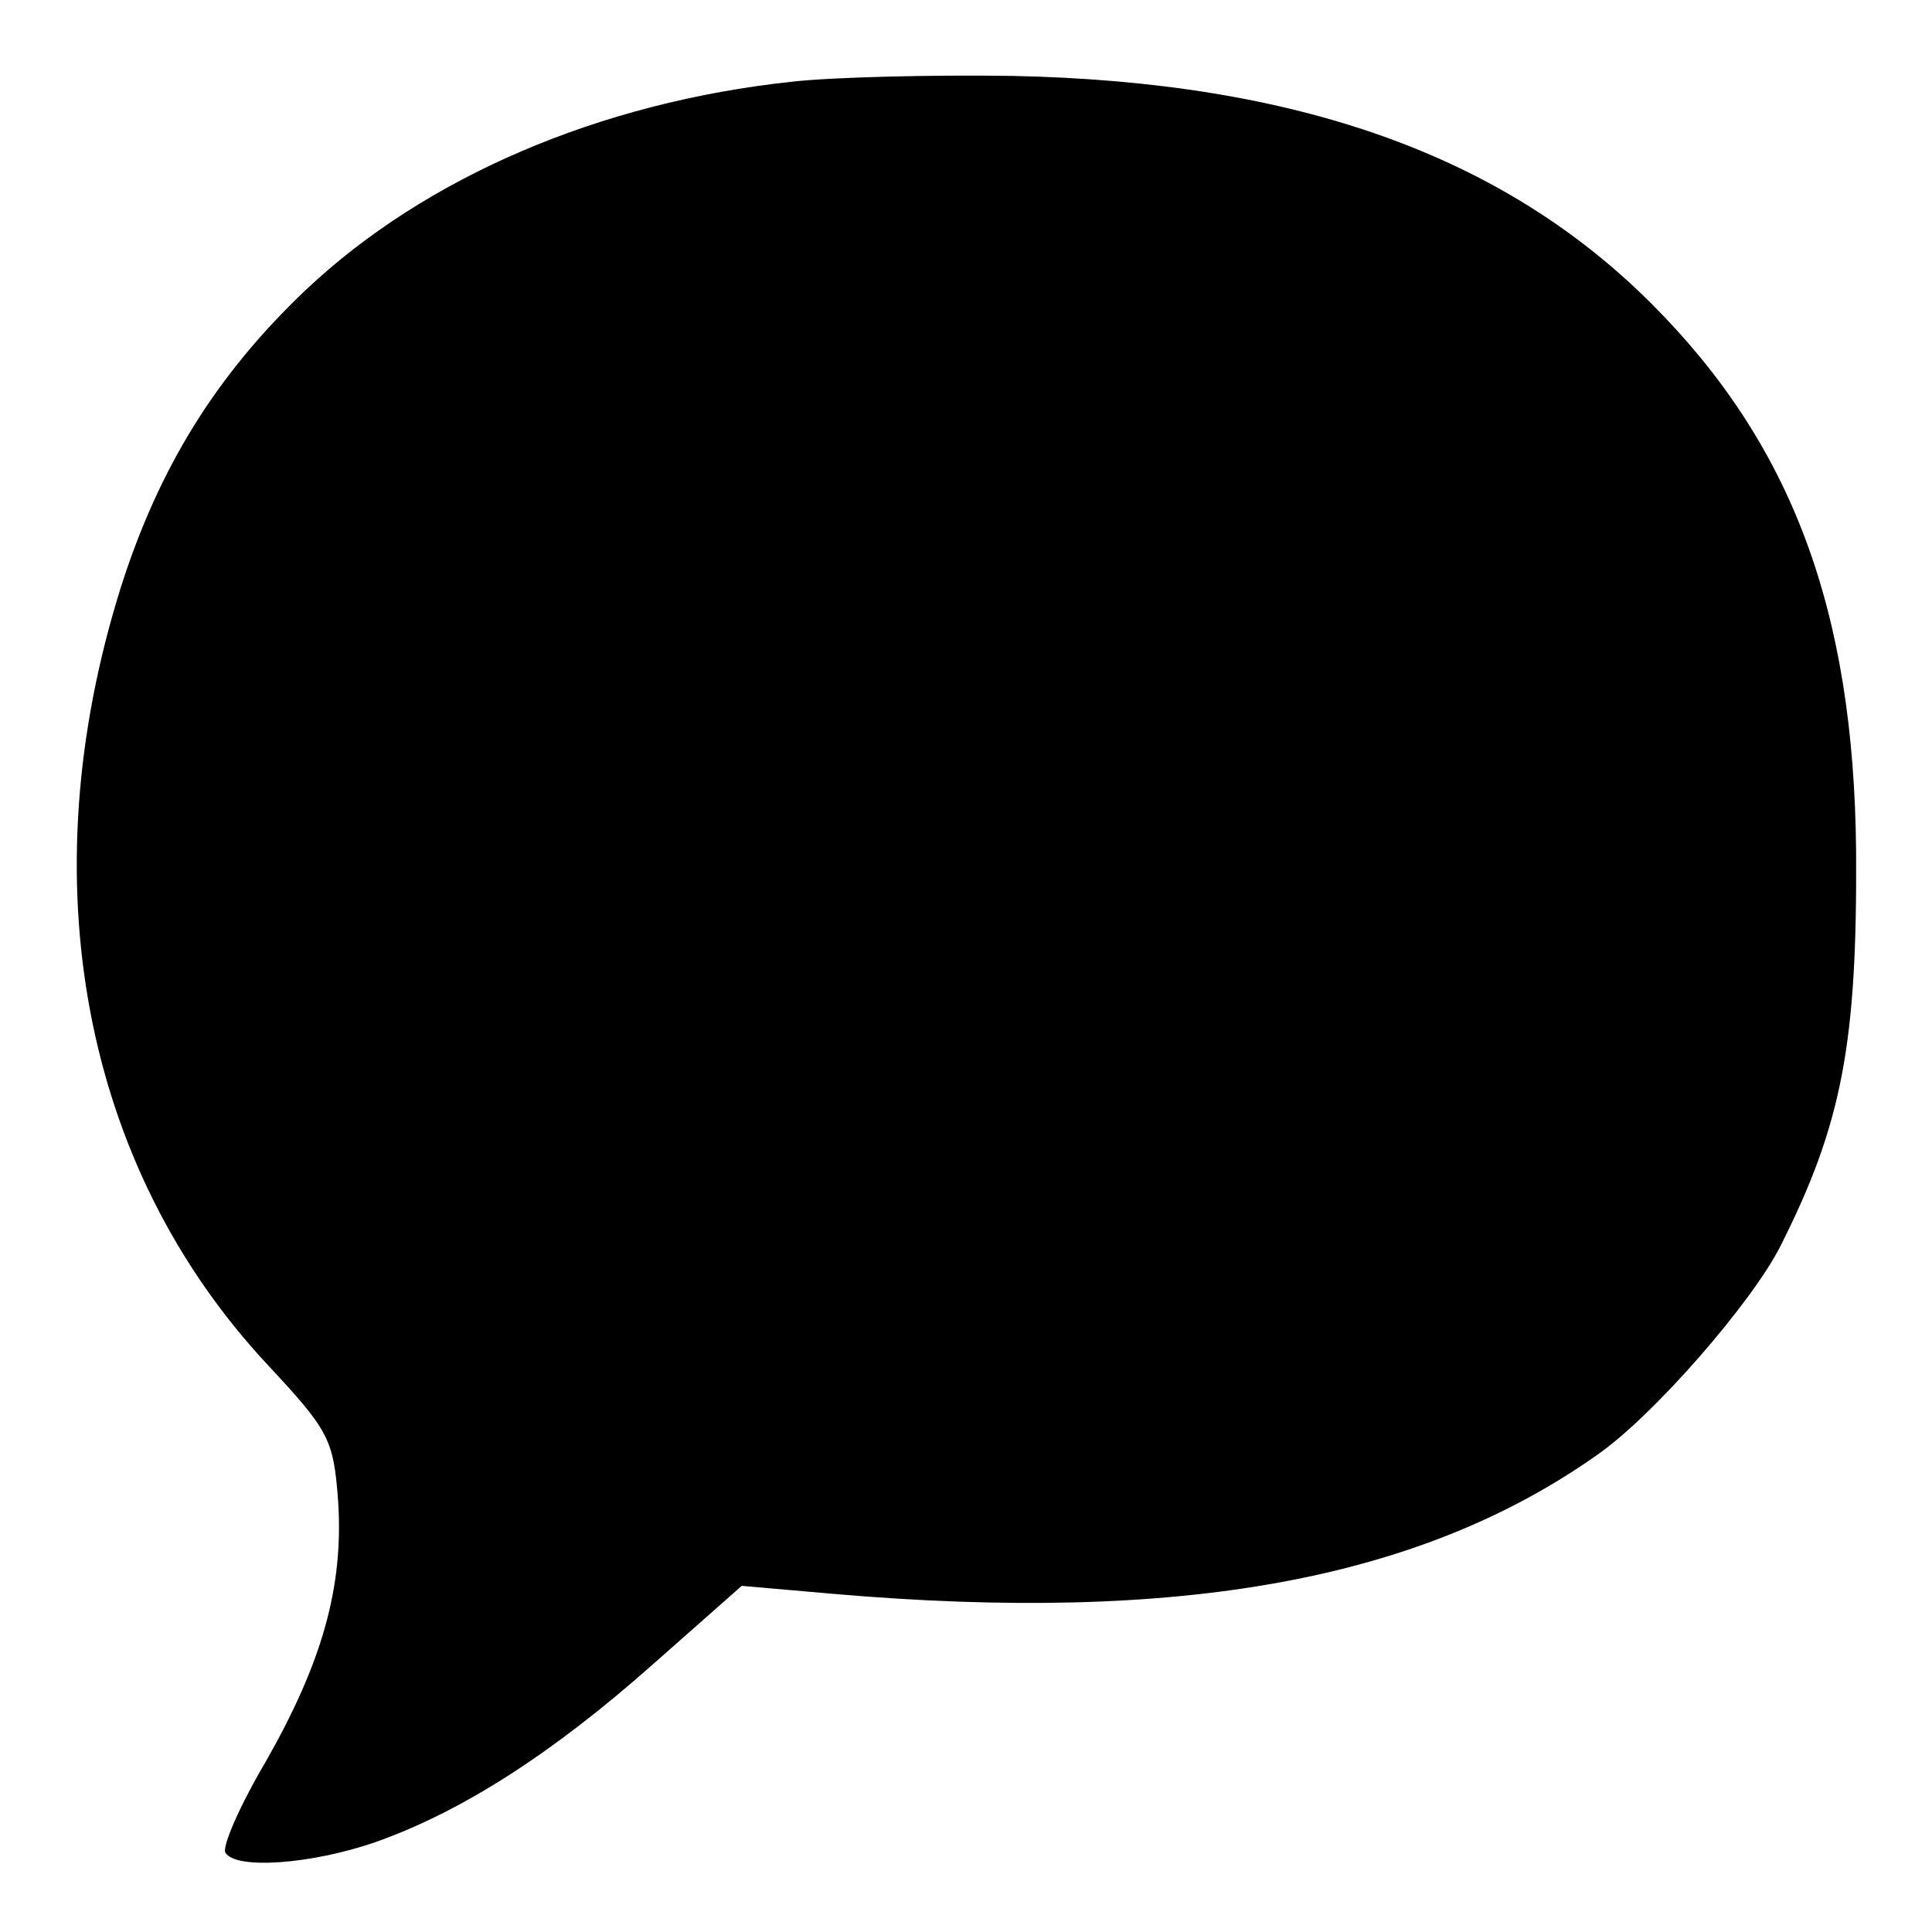
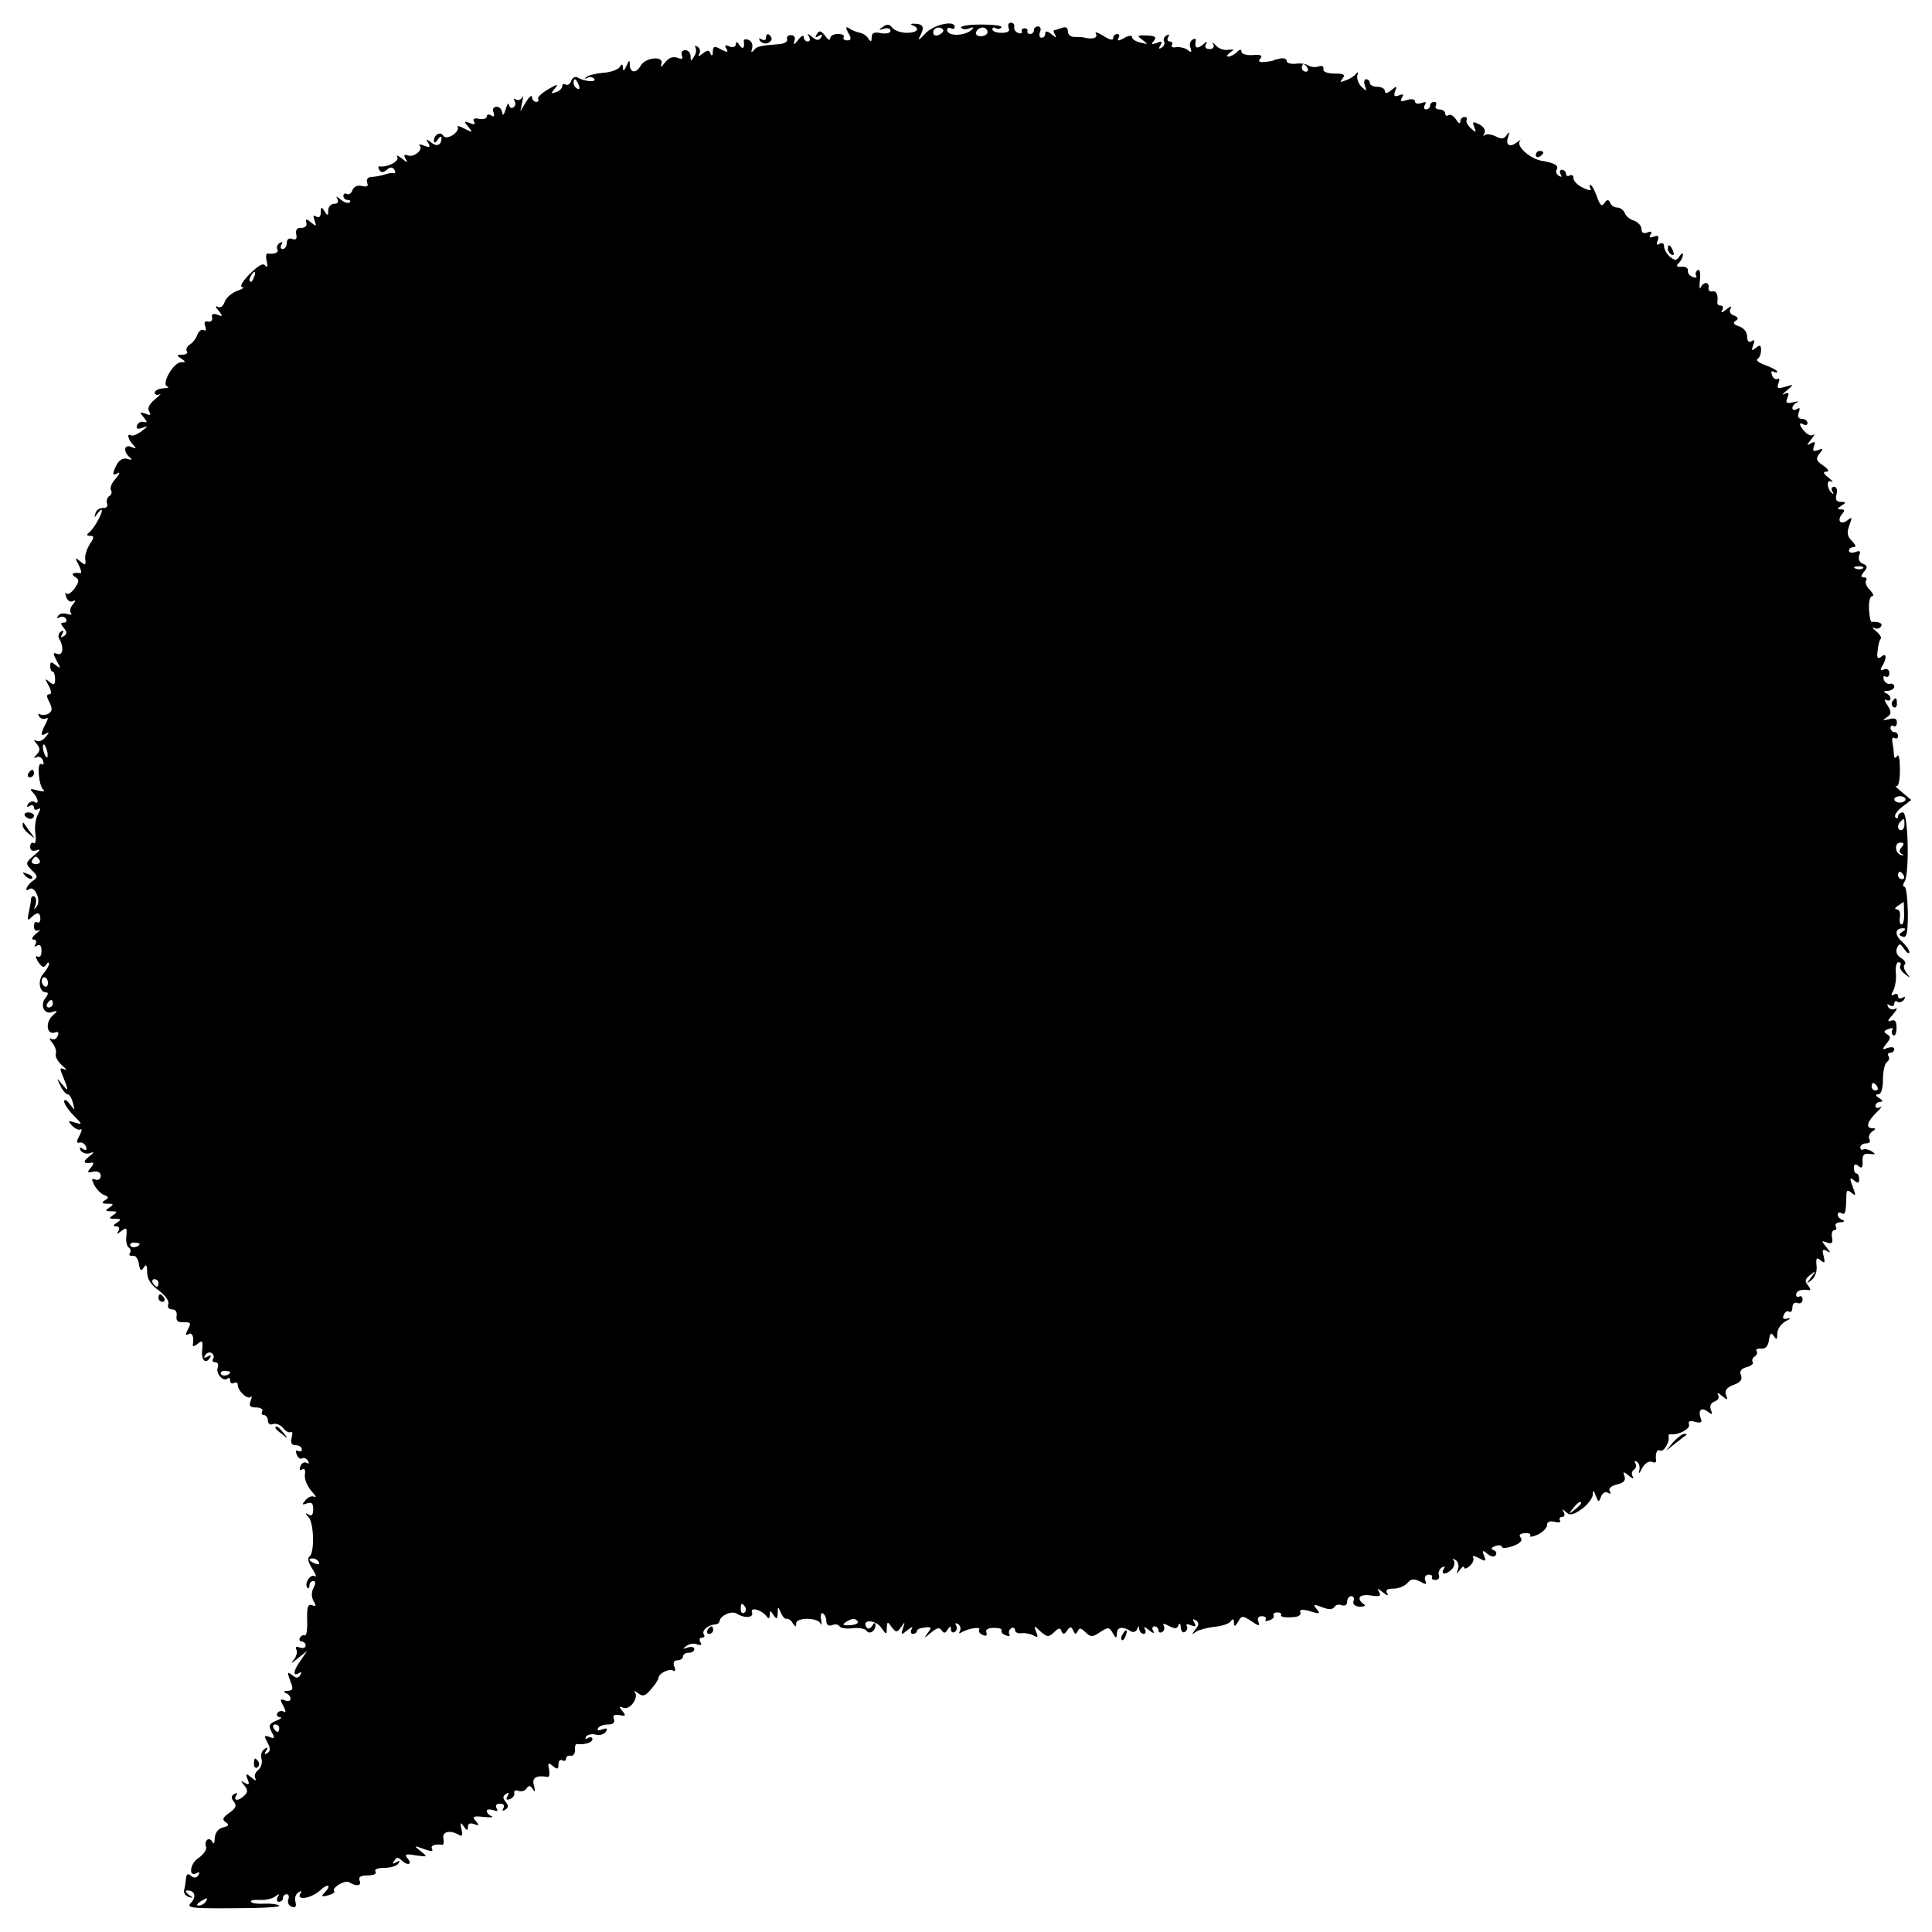
- <svg xmlns="http://www.w3.org/2000/svg" version="1.0" width="168pt" height="168pt" viewBox="0 0 168 168" preserveAspectRatio="xMidYMid meet">
-   <g transform="translate(0,168) scale(0.1,-0.1)" fill="#000000" stroke="none">
-     <path d="M689 1609 c-168 -18 -319 -83 -423 -181 -78 -74 -128 -155 -161 -259 -80 -255 -33 -503 127 -675 54 -58 58 -65 62 -119 5 -75 -14 -141 -63 -227 -23 -39 -38 -74 -35 -79 9 -15 75 -10 130 9 74 26 153 76 242 155 l77 68 80 -7 c301 -26 510 12 664 121 49 34 134 132 159 181 54 107 67 177 66 344 -2 210 -56 354 -178 476 -129 129 -308 193 -556 198 -69 1 -155 -1 -191 -5z" />
+ <svg xmlns="http://www.w3.org/2000/svg" version="1.0" width="512pt" height="512pt" viewBox="0 0 512 512" preserveAspectRatio="xMidYMid meet">
+   <g transform="translate(0,512) scale(0.1,-0.1)" fill="#000000" stroke="none">
+     <path d="M2340 5049 c-13 -9 -12 -10 3 -5 9 3 17 0 17 -5 0 -7 -11 -9 -25 -7 -18 4 -25 1 -25 -11 0 -12 -2 -13 -9 -3 -4 7 -14 14 -22 15 -8 2 -20 6 -27 11 -11 7 -12 4 -4 -11 9 -15 8 -20 -3 -20 -8 0 -12 4 -9 9 3 4 -4 8 -15 8 -12 0 -21 -5 -21 -12 0 -6 -6 -4 -13 7 -11 14 -16 15 -22 5 -6 -9 -4 -11 5 -5 9 5 11 4 6 -4 -6 -9 -11 -9 -24 1 -12 10 -14 10 -8 1 4 -7 2 -13 -3 -13 -6 0 -11 5 -11 12 0 6 -7 3 -15 -8 -10 -13 -13 -14 -10 -3 4 9 0 16 -9 16 -8 0 -12 -5 -10 -11 2 -6 -7 -12 -21 -13 -53 -4 -60 -6 -68 -17 -6 -7 -7 -5 -4 6 3 9 -1 19 -9 22 -7 3 -13 2 -13 -2 3 -19 -2 -25 -11 -12 -6 9 -10 11 -10 3 0 -7 -7 -10 -17 -6 -11 5 -14 3 -8 -6 6 -10 3 -11 -14 -2 -18 10 -21 9 -22 -6 0 -11 -3 -13 -6 -5 -4 10 -8 10 -21 0 -10 -8 -13 -9 -9 -1 4 6 2 15 -4 19 -7 4 -9 3 -6 -2 3 -6 2 -16 -4 -24 -7 -13 -9 -13 -9 1 0 9 -6 16 -14 16 -8 0 -12 -6 -9 -14 4 -9 0 -11 -12 -6 -12 4 -23 0 -33 -13 -10 -13 -13 -14 -9 -3 7 22 -43 17 -55 -5 -12 -21 -28 -20 -29 2 0 14 -2 14 -9 -3 -6 -13 -9 -15 -9 -5 -1 11 -3 12 -9 2 -5 -7 -25 -14 -45 -15 -20 -2 -40 -7 -44 -12 -5 -4 -3 -5 4 -1 6 3 14 2 18 -3 6 -10 -27 -7 -45 4 -6 3 -13 -1 -16 -9 -3 -9 -10 -13 -15 -10 -5 3 -9 1 -9 -4 0 -6 -7 -13 -16 -16 -14 -5 -15 -4 -4 9 11 13 7 13 -18 -2 -17 -10 -28 -21 -26 -25 3 -5 0 -8 -5 -8 -6 0 -11 6 -11 13 -1 6 -7 1 -16 -13 l-15 -25 5 25 c3 14 3 19 0 12 -3 -6 -11 -9 -16 -6 -6 4 -8 2 -4 -4 3 -6 2 -13 -4 -17 -5 -3 -10 0 -11 7 -1 7 -5 2 -9 -12 -4 -14 -8 -18 -9 -9 -1 9 -7 16 -15 16 -8 0 -12 -6 -8 -15 3 -10 1 -13 -6 -8 -7 4 -12 3 -12 -3 0 -5 -9 -8 -20 -6 -13 3 -18 0 -14 -7 5 -8 1 -9 -11 -4 -16 6 -16 4 -4 -10 13 -16 12 -16 -10 -5 -13 7 -21 9 -18 4 3 -5 -3 -14 -13 -21 -12 -7 -21 -8 -25 -2 -8 13 -25 3 -25 -13 0 -7 4 -6 10 3 5 8 10 10 10 4 0 -19 -13 -24 -28 -11 -13 10 -14 9 -7 -2 6 -11 4 -13 -11 -7 -10 4 -15 4 -12 0 11 -10 -15 -32 -31 -26 -10 4 -12 1 -6 -9 7 -11 5 -11 -10 1 -10 8 -16 10 -12 4 6 -11 -26 -28 -46 -25 -5 1 -6 -3 -2 -9 5 -8 11 -8 20 0 9 8 15 8 20 0 4 -6 3 -10 -2 -9 -4 1 -11 0 -15 -1 -16 -5 -28 -8 -44 -9 -9 0 -14 -7 -11 -15 4 -10 0 -12 -14 -9 -11 3 -21 -1 -25 -11 -3 -9 -10 -13 -15 -10 -5 3 -9 0 -9 -5 0 -6 5 -11 12 -11 6 0 8 -3 5 -6 -4 -4 -14 -1 -24 7 -11 9 -14 10 -9 2 4 -8 1 -13 -8 -13 -9 0 -16 -8 -16 -17 0 -15 -2 -16 -10 -3 -8 13 -10 12 -10 -3 0 -11 -4 -15 -12 -11 -8 5 -9 2 -4 -11 5 -15 4 -16 -9 -5 -13 11 -16 11 -13 -1 2 -8 -4 -13 -14 -13 -11 1 -15 -5 -13 -17 3 -12 -1 -16 -11 -12 -8 3 -14 -1 -14 -11 0 -9 -5 -16 -11 -16 -5 0 -7 5 -3 12 4 7 3 8 -5 4 -6 -4 -9 -12 -6 -17 5 -8 -7 -13 -26 -11 -4 1 -5 -9 -2 -21 3 -13 1 -17 -4 -11 -5 8 -18 1 -41 -22 -19 -19 -28 -34 -20 -35 7 0 1 -5 -14 -10 -15 -6 -30 -19 -33 -30 -4 -11 -11 -16 -18 -12 -7 4 -6 -1 2 -10 12 -15 12 -17 -3 -11 -11 4 -16 2 -14 -7 2 -8 -3 -13 -11 -11 -9 2 -11 -3 -7 -13 3 -9 2 -13 -4 -10 -6 3 -13 -2 -17 -12 -3 -10 -13 -22 -20 -26 -7 -5 -11 -12 -8 -18 4 -5 -2 -9 -12 -9 -15 0 -16 -2 -3 -10 13 -9 13 -10 0 -10 -20 0 -53 -57 -37 -64 7 -2 2 -5 -10 -5 -13 -1 -23 -6 -23 -12 0 -5 6 -7 13 -4 6 4 1 -2 -12 -13 -15 -12 -21 -24 -16 -32 6 -10 4 -12 -10 -6 -15 5 -16 4 -5 -9 11 -13 11 -16 0 -13 -7 2 -15 -3 -17 -10 -3 -8 1 -10 14 -6 16 6 16 5 -2 -9 -11 -8 -23 -13 -27 -11 -13 8 -9 -11 5 -25 10 -10 8 -11 -6 -5 -19 7 -21 -14 -2 -29 6 -5 3 -7 -7 -3 -11 3 -21 -2 -28 -14 -13 -25 -13 -33 2 -24 7 4 5 -2 -5 -14 -11 -11 -16 -25 -13 -31 4 -5 1 -13 -5 -16 -5 -4 -8 -13 -5 -20 2 -7 -2 -12 -11 -11 -9 0 -18 -6 -20 -14 -4 -13 -3 -13 6 0 6 8 11 12 11 7 0 -11 -23 -51 -35 -59 -6 -5 -5 -8 4 -8 11 0 11 -4 -1 -22 -8 -13 -14 -31 -12 -41 2 -15 0 -16 -13 -5 -15 12 -15 11 -4 -10 6 -12 8 -22 4 -21 -19 3 -27 -2 -14 -10 12 -7 11 -12 -1 -30 -8 -11 -18 -18 -22 -14 -4 4 -4 0 0 -10 3 -9 11 -14 18 -10 7 4 7 1 -1 -9 -7 -8 -9 -19 -5 -23 4 -5 -1 -5 -10 -2 -10 3 -20 1 -24 -5 -4 -6 -3 -8 4 -4 6 3 13 2 17 -4 3 -5 1 -10 -6 -10 -9 0 -9 -3 0 -14 9 -11 9 -16 0 -22 -8 -5 -9 -3 -4 6 5 9 4 11 -4 6 -6 -4 -8 -13 -4 -19 13 -22 10 -45 -5 -40 -12 5 -12 2 -2 -18 12 -21 11 -22 -2 -12 -12 10 -15 10 -15 -2 0 -8 3 -15 7 -15 3 0 6 -9 6 -19 0 -16 -3 -18 -15 -8 -12 10 -13 9 -2 -10 8 -16 8 -23 1 -23 -7 0 -7 -7 1 -21 8 -17 8 -23 -2 -30 -7 -4 -17 -5 -23 -2 -5 3 -6 1 -2 -6 4 -6 12 -8 18 -5 6 4 6 -1 -1 -14 -14 -27 -14 -35 1 -26 9 5 9 3 -1 -9 -7 -9 -18 -14 -25 -10 -7 4 -7 1 1 -8 10 -12 10 -18 0 -29 -8 -8 -8 -11 -1 -7 7 4 15 0 18 -9 3 -9 2 -12 -4 -9 -13 8 -8 -57 5 -68 6 -5 -1 -5 -15 -2 -20 6 -23 5 -12 -6 14 -15 16 -33 3 -24 -5 3 -13 0 -17 -6 -4 -8 -3 -9 4 -5 7 4 12 2 12 -4 0 -6 5 -8 11 -4 8 4 7 0 -1 -15 -6 -12 -9 -35 -6 -51 2 -17 0 -28 -5 -24 -5 3 -9 -2 -9 -10 0 -10 6 -13 18 -9 11 4 8 -1 -8 -14 -23 -20 -23 -21 -6 -39 17 -16 17 -19 2 -29 -16 -12 -23 -31 -8 -21 14 9 31 -29 20 -45 -8 -11 -9 -11 -4 3 3 10 2 20 -3 22 -4 3 -8 0 -9 -7 0 -7 -3 -23 -6 -36 -4 -19 -3 -22 6 -13 16 16 25 15 25 -3 0 -8 -4 -12 -9 -9 -4 3 -8 -2 -8 -11 0 -10 5 -14 13 -10 6 4 3 -1 -7 -9 -11 -9 -14 -16 -7 -16 7 0 9 -5 5 -12 -4 -7 -3 -8 4 -4 8 5 12 -1 12 -14 0 -13 -4 -18 -11 -15 -6 4 -5 -2 2 -14 10 -14 15 -17 21 -8 4 7 8 8 8 3 0 -5 -7 -17 -15 -26 -16 -18 -11 -50 7 -50 7 0 6 -5 -1 -14 -16 -19 -4 -46 17 -38 16 5 16 4 0 -11 -19 -19 -13 -51 8 -43 8 3 11 0 7 -9 -3 -8 -10 -12 -17 -8 -6 4 -5 -1 2 -10 8 -9 12 -22 10 -29 -3 -7 5 -21 16 -31 12 -10 15 -15 7 -11 -11 5 -13 3 -8 -9 20 -49 20 -53 3 -32 -17 20 -17 20 -6 -2 6 -13 15 -23 19 -23 5 0 11 -10 14 -22 6 -22 6 -22 -8 -4 -8 11 -15 14 -15 7 0 -6 11 -23 25 -37 24 -24 24 -25 4 -19 -19 6 -20 5 -8 -8 8 -8 18 -13 22 -10 5 3 4 -4 -2 -16 -9 -16 -9 -21 0 -19 6 2 14 -3 17 -11 3 -9 0 -11 -8 -6 -9 6 -11 4 -6 -4 5 -7 15 -10 25 -7 12 5 11 2 -3 -9 -18 -14 -15 -20 8 -16 5 1 4 -5 -3 -13 -11 -13 -10 -15 6 -11 12 2 20 -2 20 -11 0 -8 -6 -13 -14 -10 -11 4 -11 1 -3 -15 6 -11 18 -23 26 -26 13 -5 13 -7 2 -14 -10 -6 -8 -9 7 -9 17 0 17 -2 5 -10 -12 -8 -12 -10 5 -10 17 0 17 -2 5 -10 -12 -8 -12 -10 5 -10 17 0 17 -2 5 -10 -11 -7 -11 -10 -2 -10 8 0 10 -5 6 -12 -6 -10 -5 -10 8 0 13 10 15 9 13 -13 -2 -14 1 -27 6 -31 5 -3 7 -10 3 -15 -3 -5 0 -8 8 -7 7 2 14 -8 16 -21 3 -19 6 -21 13 -10 6 10 9 7 9 -13 0 -18 10 -33 31 -48 17 -13 28 -28 25 -36 -3 -8 1 -14 10 -14 9 0 14 -7 12 -18 -2 -12 3 -17 19 -16 19 0 20 -2 11 -19 -7 -14 -7 -17 1 -13 10 7 16 -7 12 -28 -1 -5 5 -4 13 3 12 10 14 8 12 -14 -4 -28 8 -42 20 -24 5 8 3 9 -6 4 -9 -5 -11 -4 -6 4 4 6 12 9 17 5 5 -3 7 -10 4 -15 -4 -5 -1 -9 5 -9 7 0 10 -6 7 -14 -6 -16 16 -40 26 -29 4 3 7 1 7 -6 0 -7 5 -9 10 -6 6 3 10 1 10 -5 0 -16 26 -40 34 -32 4 3 4 -1 0 -11 -5 -13 -1 -17 16 -17 11 0 18 -5 15 -10 -3 -6 -1 -10 4 -10 6 0 11 -7 11 -15 0 -8 6 -12 13 -9 8 3 20 -2 27 -10 7 -9 16 -14 20 -11 5 3 6 -4 3 -15 -4 -14 0 -20 11 -20 9 0 16 -5 16 -11 0 -5 -4 -7 -10 -4 -6 3 -7 -1 -4 -9 3 -9 10 -14 14 -11 5 3 12 0 16 -6 4 -7 3 -9 -3 -6 -6 4 -14 0 -17 -9 -3 -9 -2 -12 5 -8 6 4 9 -2 7 -14 -2 -11 6 -30 17 -43 11 -12 15 -19 9 -16 -7 4 -17 0 -24 -8 -11 -13 -10 -14 4 -9 12 4 16 0 16 -16 0 -14 -4 -19 -12 -14 -10 6 -10 4 0 -7 14 -15 16 -95 2 -104 -6 -4 -3 -16 8 -33 9 -14 12 -23 6 -19 -12 7 -29 -21 -19 -31 3 -3 5 0 5 6 0 7 5 12 10 12 7 0 7 -6 1 -18 -6 -11 -6 -24 0 -35 8 -13 6 -15 -4 -11 -11 4 -14 -5 -13 -40 1 -24 -2 -42 -6 -40 -4 2 -9 0 -13 -6 -3 -5 -1 -10 4 -10 6 0 11 -5 11 -11 0 -6 -7 -8 -16 -5 -9 3 -12 2 -9 -5 4 -5 1 -18 -6 -27 -10 -12 -7 -11 10 3 l25 20 -17 -25 c-20 -28 -22 -44 -5 -34 7 4 8 3 4 -5 -6 -9 -11 -9 -22 0 -13 10 -13 8 -5 -15 9 -22 8 -26 -7 -27 -10 0 -12 -3 -4 -6 6 -2 12 -9 12 -15 0 -6 -7 -8 -15 -4 -13 5 -14 2 -4 -15 7 -13 7 -19 1 -15 -6 3 -13 2 -17 -4 -3 -5 0 -10 7 -11 7 0 3 -4 -10 -9 -19 -8 -21 -13 -12 -30 9 -16 8 -19 -6 -13 -14 5 -15 3 -5 -15 8 -15 8 -23 -1 -28 -7 -5 -8 -3 -3 6 6 9 4 11 -4 5 -7 -4 -11 -16 -8 -26 3 -10 -1 -23 -9 -30 -8 -6 -11 -16 -7 -23 4 -6 -1 -5 -10 3 -15 12 -17 12 -11 -4 6 -14 4 -16 -7 -10 -11 7 -12 6 -2 -6 10 -12 10 -18 1 -27 -15 -15 -31 -16 -22 0 4 7 3 8 -5 4 -9 -6 -9 -11 -1 -21 8 -10 5 -17 -12 -29 -18 -13 -20 -18 -10 -25 10 -6 9 -10 -7 -14 -13 -3 -21 -14 -22 -29 0 -12 -3 -17 -6 -10 -2 6 -9 10 -13 7 -5 -3 -7 -12 -4 -19 3 -7 -6 -20 -20 -30 -24 -15 -27 -54 -3 -39 6 3 7 1 3 -6 -5 -8 -12 -9 -20 -2 -8 7 -12 5 -13 -7 -1 -9 -3 -23 -5 -31 -2 -7 4 -16 12 -18 13 -4 13 -3 0 6 -9 7 -10 11 -3 11 20 0 24 -17 9 -33 -13 -13 1 -15 115 -14 72 0 125 3 119 7 -7 4 -25 6 -41 5 -16 -1 -31 1 -34 5 -2 4 8 6 23 5 15 -1 33 3 41 9 11 8 13 8 7 -1 -4 -7 -2 -13 3 -13 6 0 11 5 11 10 0 6 4 10 10 10 5 0 7 -6 4 -14 -3 -7 1 -16 9 -19 10 -4 13 0 10 13 -3 10 1 21 8 25 8 5 10 4 5 -3 -12 -20 29 -13 52 8 22 21 32 14 11 -7 -9 -9 -6 -10 10 -6 12 3 19 8 17 11 -9 8 28 31 39 24 19 -12 34 -10 28 4 -4 10 3 14 22 14 15 0 24 4 20 10 -4 6 6 10 24 10 16 0 33 5 37 12 5 7 3 8 -6 3 -9 -6 -11 -4 -5 4 5 9 10 10 18 2 16 -16 31 -13 18 3 -10 12 -7 14 21 9 32 -4 32 -4 13 11 -19 15 -19 16 8 6 19 -7 26 -7 22 0 -5 9 7 14 27 11 4 0 5 8 3 17 -3 19 18 23 42 9 7 -5 10 0 6 15 -4 19 -3 20 6 8 8 -12 11 -12 11 -1 0 8 6 11 16 7 14 -5 15 -4 5 8 -11 12 -7 14 21 11 18 -2 27 -1 21 2 -7 2 -13 9 -13 14 0 4 7 5 17 2 11 -4 14 -3 9 5 -4 7 -1 12 9 12 10 0 13 -5 9 -12 -4 -7 -3 -8 5 -4 9 6 9 11 1 21 -8 10 -8 15 1 21 8 5 9 3 4 -6 -5 -8 -3 -11 6 -8 8 3 13 10 12 16 -2 6 3 9 11 6 8 -3 17 0 21 6 6 9 10 9 17 -1 6 -10 7 -7 3 9 -6 21 5 28 37 23 4 0 5 9 3 20 -4 17 -2 19 10 9 12 -10 15 -9 15 4 0 10 5 14 10 11 6 -3 10 -1 10 4 0 6 6 10 13 8 6 -1 11 6 11 15 -1 10 1 17 5 16 21 -2 41 4 41 13 0 5 -5 7 -12 3 -6 -4 -8 -3 -5 4 4 5 16 8 26 5 10 -3 22 1 27 8 5 9 2 10 -10 6 -10 -4 -15 -3 -11 3 3 6 15 10 27 10 13 0 18 5 15 14 -4 10 0 13 14 11 17 -4 19 -2 8 11 -10 12 -9 13 4 8 17 -6 41 28 29 42 -4 5 0 3 9 -3 12 -10 19 -8 34 10 11 12 20 26 20 30 0 12 28 26 39 20 5 -4 7 1 3 10 -4 11 -1 17 8 17 8 0 15 5 15 10 0 6 7 10 15 10 8 0 15 4 15 10 0 5 -8 7 -17 4 -14 -5 -15 -4 -4 4 8 6 21 8 29 4 10 -3 13 -1 8 6 -4 7 -2 12 4 12 6 0 9 4 5 9 -6 10 12 25 30 26 6 0 11 4 12 9 2 15 32 28 45 20 22 -14 46 -11 41 3 -6 16 27 6 39 -11 5 -7 8 -5 8 4 0 13 1 13 10 0 8 -12 10 -12 11 5 0 18 1 19 8 2 4 -10 11 -18 15 -17 5 1 13 -4 17 -12 7 -10 9 -10 9 0 0 16 56 16 64 0 4 -7 4 -3 2 10 -2 12 0 20 5 16 5 -3 9 -12 9 -21 0 -9 6 -13 15 -10 8 4 17 2 20 -3 3 -5 19 -7 35 -5 16 2 32 -1 36 -6 7 -12 24 -2 24 14 0 8 -3 8 -9 -2 -5 -8 -11 -9 -15 -3 -13 21 24 20 39 -1 14 -20 15 -20 15 -2 1 18 2 19 13 3 12 -15 14 -15 25 0 10 15 11 15 5 -3 -6 -18 -5 -19 12 -5 11 9 16 10 11 3 -4 -7 -2 -13 3 -13 6 0 11 4 11 8 0 4 9 8 21 9 18 2 19 0 7 -15 -10 -14 -9 -14 9 1 15 13 23 15 28 7 6 -9 10 -9 16 1 7 11 9 11 9 1 0 -7 5 -10 10 -7 6 4 7 11 4 17 -4 7 -2 8 5 4 6 -4 8 -12 5 -18 -4 -7 -2 -8 4 -4 18 11 53 16 47 7 -3 -5 2 -11 10 -14 8 -4 12 -1 9 7 -3 7 4 12 20 12 14 0 23 -3 20 -7 -2 -4 3 -10 12 -13 8 -3 12 -2 9 3 -3 5 -1 12 5 16 5 3 10 1 10 -5 0 -6 8 -10 18 -8 9 1 23 -2 31 -6 11 -7 13 -5 7 9 -7 18 -6 18 12 1 18 -15 21 -15 35 -2 12 12 17 13 20 3 4 -9 8 -9 15 2 8 11 11 11 16 0 5 -11 7 -11 12 -2 4 10 9 9 21 -3 14 -13 18 -13 39 1 21 14 24 13 33 -3 9 -15 10 -15 11 0 0 16 15 19 37 5 6 -4 14 -1 16 5 4 10 6 10 6 1 1 -7 6 -13 12 -13 5 0 7 6 3 13 -5 7 0 6 11 -3 11 -9 16 -10 11 -2 -4 6 -2 12 3 12 6 0 11 -5 11 -11 0 -5 5 -7 10 -4 6 4 7 11 4 17 -4 6 1 6 14 -1 15 -8 22 -8 25 2 3 7 6 4 6 -6 1 -10 6 -15 11 -12 6 4 8 11 5 16 -3 5 2 6 11 2 13 -5 15 -3 9 7 -5 9 -4 11 4 6 9 -6 9 -12 -1 -24 -11 -15 -11 -15 2 -6 8 5 31 11 50 13 19 2 38 8 42 15 5 7 8 6 8 -4 1 -12 3 -11 11 2 9 17 12 17 35 2 20 -14 23 -14 19 -2 -4 9 0 15 9 15 8 0 13 -4 10 -9 -3 -4 2 -5 10 -2 9 3 14 9 11 13 -2 4 2 8 10 8 8 0 12 -4 10 -7 -3 -4 9 -7 25 -6 19 0 29 5 26 13 -3 8 4 9 26 3 26 -8 28 -7 17 6 -10 13 -8 13 14 5 18 -7 28 -7 33 0 3 6 12 8 20 5 8 -3 14 1 14 9 0 8 5 15 11 15 6 0 9 -6 6 -13 -3 -8 4 -14 16 -15 12 0 17 2 12 6 -22 16 -13 28 17 24 24 -4 29 -2 23 9 -7 11 -4 10 10 -1 11 -9 16 -10 11 -2 -5 8 0 12 17 12 14 0 30 7 37 15 9 11 17 12 33 4 16 -9 19 -9 14 3 -3 8 1 15 9 15 7 0 11 -3 9 -7 -2 -4 2 -7 9 -7 8 0 12 6 9 13 -2 6 1 15 8 20 8 4 10 3 5 -4 -10 -17 9 -15 23 1 6 8 7 18 3 22 -4 5 -2 5 5 1 7 -4 10 -14 7 -24 -5 -14 -4 -15 5 -2 6 8 11 11 11 6 0 -5 7 -3 15 4 8 7 12 17 9 22 -4 6 3 5 15 -1 18 -10 20 -9 14 6 -6 15 -4 16 9 5 10 -8 19 -9 22 -3 3 5 1 11 -6 13 -8 3 -6 7 5 11 9 3 17 2 17 -2 0 -5 13 -4 30 2 19 7 26 15 20 22 -6 7 -2 11 11 12 11 1 17 -2 14 -7 -3 -4 6 -3 20 3 14 7 25 18 25 26 0 8 7 11 20 8 11 -3 18 -1 14 4 -3 5 0 9 6 9 6 0 8 6 4 13 -5 9 -4 9 6 0 10 -10 19 -8 42 8 15 11 28 28 29 37 0 14 2 14 8 -2 7 -18 8 -18 14 -2 4 10 12 14 18 10 8 -4 9 -3 5 4 -4 7 3 14 19 18 18 4 24 11 20 22 -5 13 -3 13 12 1 9 -8 14 -9 10 -2 -4 6 -3 14 3 18 6 4 7 11 4 17 -4 7 -2 8 4 4 6 -4 9 -14 6 -24 -2 -9 1 -7 7 6 7 13 18 21 26 18 7 -3 12 -2 12 2 -3 19 2 33 10 28 9 -6 26 22 23 36 -1 5 1 8 6 7 19 -3 53 15 48 26 -3 9 2 11 16 7 16 -4 20 -2 15 10 -8 22 3 30 20 16 11 -8 12 -7 7 6 -4 10 0 18 10 22 9 3 13 11 9 18 -4 6 1 5 10 -3 15 -12 17 -12 11 2 -4 12 2 20 20 27 18 6 24 14 20 25 -5 11 0 18 15 22 11 3 19 9 16 13 -3 5 -1 11 5 15 6 4 8 10 5 15 -3 4 3 7 13 6 11 -1 18 7 20 23 3 19 6 21 13 10 7 -11 9 -9 9 7 0 12 10 26 23 33 12 6 14 9 5 7 -12 -3 -15 -1 -11 9 3 8 9 12 14 9 5 -3 9 2 9 11 0 10 6 15 13 12 8 -3 14 1 14 9 0 7 -4 11 -9 8 -4 -3 -8 0 -8 5 0 11 15 15 34 12 5 -1 4 4 -2 12 -10 11 -9 17 5 28 17 13 17 13 3 -6 -14 -18 -14 -19 1 -7 9 7 15 23 13 38 -2 20 0 23 11 14 11 -9 12 -7 8 11 -5 17 -3 20 8 14 11 -7 11 -5 -1 10 -14 17 -13 18 2 12 13 -4 16 -1 13 14 -2 10 1 19 6 19 6 0 7 5 4 10 -3 6 2 10 12 11 10 0 13 3 6 6 -7 2 -13 9 -13 14 0 6 5 7 10 4 10 -6 12 1 13 43 0 18 2 20 14 11 11 -10 12 -8 3 16 -9 23 -8 26 3 17 11 -9 14 -8 14 3 0 8 -3 15 -7 15 -4 0 -7 7 -7 15 0 10 4 12 12 5 9 -8 12 -4 11 12 -1 18 4 22 19 20 16 -2 17 -1 5 7 -8 5 -18 7 -22 5 -4 -3 -8 0 -8 5 0 6 7 11 16 11 8 0 12 5 8 11 -3 6 0 15 7 20 10 6 11 9 2 9 -20 0 -15 17 9 41 13 12 17 19 11 15 -7 -4 -13 -2 -13 3 0 6 6 11 13 11 8 0 7 4 -3 10 -10 6 -11 10 -2 10 7 0 12 15 12 39 0 22 5 43 10 46 6 4 8 11 5 16 -4 5 -1 9 4 9 6 0 11 4 11 10 0 5 -8 6 -17 3 -16 -6 -16 -5 -4 11 12 14 12 19 2 25 -10 6 -9 10 4 14 9 4 13 3 10 -2 -3 -5 -2 -12 3 -15 4 -2 8 6 8 20 0 18 -4 23 -15 19 -10 -4 -9 1 5 16 10 12 14 19 7 16 -6 -4 -15 -2 -19 4 -4 8 -3 9 4 5 7 -4 12 -2 12 4 0 6 4 9 9 5 5 -3 13 0 17 6 4 8 3 9 -4 5 -7 -4 -12 -2 -12 4 0 6 -5 8 -11 4 -8 -4 -8 -1 -1 12 5 11 8 31 6 47 -1 15 2 27 7 27 6 0 8 -4 5 -9 -3 -5 2 -15 12 -22 15 -12 16 -12 5 2 -7 9 -10 19 -5 23 4 4 -1 12 -10 17 -10 6 -15 16 -11 26 6 14 8 14 20 -3 7 -10 13 -13 13 -7 0 5 -9 18 -20 28 -20 18 -18 35 3 35 8 0 8 -3 -1 -9 -11 -7 -11 -9 0 -13 11 -5 14 9 14 63 -1 38 -4 69 -9 69 -4 0 -5 6 0 13 14 21 10 184 -4 184 -7 0 -13 -5 -13 -10 0 -6 -3 -7 -7 -3 -4 4 3 16 17 27 l25 19 -25 21 c-14 11 -20 19 -15 16 6 -3 10 14 10 43 0 26 -3 43 -7 37 -5 -8 -8 -7 -9 3 0 8 -2 23 -4 33 -2 9 1 15 6 11 5 -3 9 0 9 5 0 6 -4 11 -10 11 -5 0 -10 5 -10 11 0 5 4 8 8 5 5 -3 9 1 9 10 0 10 -7 12 -21 8 -17 -4 -18 -3 -6 5 13 9 13 14 2 32 -8 11 -9 18 -3 14 6 -3 11 -2 11 4 0 5 -6 12 -12 14 -8 3 -6 6 5 6 9 1 17 6 17 11 0 6 -5 9 -11 8 -6 -2 -14 3 -17 11 -2 8 0 11 5 8 5 -3 10 1 10 9 0 9 -6 13 -14 10 -9 -4 -11 -2 -6 7 14 22 13 39 -1 27 -10 -8 -13 -4 -10 16 1 14 5 28 8 31 3 3 -2 12 -12 20 -9 8 -12 12 -5 9 6 -4 14 -2 18 4 5 8 -5 13 -25 12 -3 0 -6 15 -7 34 -1 19 3 34 8 34 6 0 3 7 -5 16 -9 8 -14 20 -11 25 4 5 1 9 -6 9 -8 0 -8 4 1 15 10 12 9 16 -3 21 -9 3 -13 12 -10 22 5 11 2 14 -10 9 -9 -3 -17 -2 -17 3 0 6 5 10 12 10 8 0 6 6 -4 16 -13 13 -14 23 -7 42 8 21 7 23 -4 14 -18 -15 -30 -3 -16 15 9 10 8 13 -2 13 -11 0 -11 2 1 10 13 8 13 10 -2 10 -11 0 -15 6 -11 20 3 12 0 20 -6 20 -7 0 -9 -6 -5 -12 4 -7 3 -9 -1 -5 -14 12 -15 38 -2 31 7 -3 3 2 -7 10 -14 11 -16 16 -6 16 9 0 6 6 -8 16 -19 13 -21 18 -10 32 11 13 10 15 -4 9 -13 -4 -15 -2 -11 10 5 12 3 14 -8 8 -12 -7 -12 -6 1 11 8 10 11 16 6 12 -5 -4 -15 -1 -22 7 -16 16 -19 29 -4 20 6 -3 10 -1 10 4 0 6 -7 11 -15 11 -9 0 -12 6 -8 17 4 11 3 14 -5 9 -7 -4 -12 -3 -12 3 0 5 6 12 13 15 6 3 2 3 -10 0 -19 -4 -22 -2 -16 12 5 13 3 15 -8 10 -8 -4 -5 0 6 9 20 17 20 17 -4 10 -20 -6 -23 -4 -18 9 4 10 3 15 -2 12 -5 -3 -12 1 -15 10 -3 8 -2 12 4 9 6 -3 10 -3 10 0 0 3 -14 11 -31 17 -17 6 -27 13 -21 17 5 3 9 14 9 23 0 14 -3 15 -14 6 -11 -9 -12 -7 -7 7 5 13 4 16 -4 11 -8 -5 -12 0 -12 13 0 11 -9 22 -21 26 -15 5 -18 10 -9 15 8 5 7 9 -5 14 -10 3 -13 11 -9 18 5 8 0 7 -11 -2 -11 -9 -16 -10 -11 -2 4 6 2 12 -3 12 -6 0 -10 3 -10 8 3 20 -2 32 -13 30 -7 -2 -12 3 -10 10 1 6 -2 12 -7 12 -5 0 -12 -6 -14 -12 -3 -7 -4 2 -2 20 2 18 0 30 -6 26 -5 -3 -7 -10 -4 -15 3 -5 -1 -6 -9 -3 -9 3 -14 11 -13 17 1 7 -6 11 -17 10 -13 -1 -15 2 -7 10 6 6 11 16 11 22 0 5 -4 4 -9 -4 -8 -12 -12 -12 -25 -2 -9 8 -16 20 -16 28 0 8 -5 11 -12 7 -7 -5 -9 -2 -5 9 4 12 2 14 -10 10 -11 -4 -14 -2 -9 5 5 8 2 10 -8 6 -10 -4 -16 -1 -16 9 0 9 -9 18 -19 22 -11 3 -22 12 -25 20 -3 8 -12 15 -20 15 -8 0 -17 6 -19 13 -4 9 -8 9 -15 -1 -7 -11 -12 -6 -20 17 -6 17 -14 31 -17 31 -3 0 -3 -5 0 -10 4 -6 -5 -5 -19 2 -14 6 -26 18 -26 25 0 8 -4 11 -10 8 -5 -3 -10 -1 -10 4 0 6 -5 11 -11 11 -5 0 -7 -5 -3 -12 4 -7 3 -8 -5 -4 -6 4 -9 11 -6 16 7 11 -4 18 -40 24 -31 6 -68 39 -57 52 4 5 0 3 -9 -4 -19 -14 -30 -6 -22 16 4 13 3 14 -5 3 -7 -10 -14 -10 -29 -2 -11 5 -24 7 -28 3 -5 -4 -5 -2 -1 5 4 7 -2 17 -13 23 -18 9 -20 8 -14 -7 6 -15 5 -16 -9 -3 -9 8 -14 18 -11 23 2 4 -1 7 -6 7 -6 0 -11 -6 -11 -12 0 -7 -5 -5 -11 5 -6 9 -14 15 -20 12 -5 -4 -9 -1 -9 4 0 6 -7 11 -16 11 -8 0 -12 5 -9 10 3 6 1 10 -4 10 -6 0 -11 -4 -11 -10 0 -5 -5 -10 -11 -10 -5 0 -7 5 -3 12 5 8 2 9 -9 5 -10 -3 -17 -2 -17 4 0 6 -9 8 -21 4 -16 -5 -19 -4 -14 6 6 9 4 11 -8 6 -12 -4 -14 -2 -10 11 6 15 5 15 -10 3 -11 -9 -17 -10 -17 -2 0 6 -9 11 -20 11 -11 0 -20 5 -20 10 0 6 -4 10 -10 10 -5 0 -6 -8 -3 -17 6 -15 5 -16 -9 -3 -8 8 -13 22 -11 30 3 9 2 11 -4 4 -4 -6 -17 -14 -27 -17 -15 -6 -16 -5 -8 5 8 10 3 13 -21 13 -20 0 -31 5 -30 12 2 7 -4 10 -12 7 -8 -3 -20 -2 -27 2 -7 5 -23 7 -35 5 -13 -1 -23 2 -23 7 0 6 -8 9 -17 7 -10 -2 -18 -4 -18 -5 0 -1 -10 -3 -22 -4 -16 -2 -20 1 -13 9 7 8 1 11 -20 9 -17 -1 -30 3 -30 9 0 7 -4 7 -12 -1 -7 -7 -17 -12 -23 -12 -5 0 -3 5 5 11 12 8 11 9 -5 7 -11 -2 -26 3 -33 12 -8 8 -11 9 -7 3 4 -8 0 -13 -10 -13 -10 0 -13 5 -9 13 5 8 2 8 -9 -2 -16 -12 -22 -8 -18 12 1 5 -3 5 -9 2 -6 -4 -9 -14 -5 -22 4 -12 2 -13 -7 -6 -7 6 -21 9 -31 8 -9 -2 -15 1 -11 6 3 5 0 9 -6 9 -6 0 -8 5 -4 12 4 7 3 8 -5 4 -6 -4 -9 -11 -6 -16 3 -5 0 -12 -6 -16 -8 -5 -9 -3 -4 6 6 10 4 12 -10 6 -14 -5 -15 -3 -7 6 8 10 3 13 -19 14 -26 1 -27 0 -11 -12 15 -12 15 -12 -5 -7 -13 3 -23 9 -23 15 0 5 -10 4 -21 -3 -15 -8 -19 -8 -15 0 4 6 2 11 -3 11 -6 0 -11 -5 -11 -11 0 -7 -11 -4 -26 6 -15 9 -23 12 -20 6 7 -11 -8 -16 -29 -11 -5 2 -18 2 -27 2 -10 0 -18 6 -18 15 0 10 -6 13 -16 9 -9 -3 -18 -6 -20 -6 -3 0 -2 -6 2 -12 5 -9 2 -9 -9 1 -11 9 -17 10 -17 2 0 -6 -4 -11 -10 -11 -5 0 -7 7 -4 15 4 8 1 15 -5 15 -6 0 -11 -4 -11 -10 0 -5 -4 -10 -10 -10 -5 0 -9 3 -7 8 1 4 -2 7 -8 7 -5 0 -9 -4 -7 -8 1 -5 -3 -7 -10 -4 -7 2 -12 10 -10 16 1 6 -3 11 -9 11 -6 0 -9 -6 -6 -14 4 -9 -2 -13 -19 -13 -13 0 -24 4 -24 9 0 5 4 7 9 3 5 -3 12 -2 15 3 2 4 -22 7 -54 7 -32 0 -56 -4 -53 -8 3 -5 12 -6 22 -2 10 4 13 3 6 -4 -18 -17 -65 -18 -65 0 0 5 5 7 10 4 6 -3 10 -2 10 4 0 19 -59 5 -80 -20 -12 -13 -18 -17 -14 -9 15 27 12 36 -10 37 -11 1 -15 -1 -8 -4 22 -8 13 -20 -15 -20 -15 0 -32 6 -38 13 -7 10 -14 11 -25 3z m160 -10 c0 -4 -6 -9 -13 -12 -8 -3 -14 0 -14 7 0 7 6 13 14 13 7 0 13 -4 13 -8z m117 -4 c0 -6 -8 -11 -18 -11 -9 0 -15 5 -12 11 2 7 10 12 17 12 7 0 13 -5 13 -12z m848 -95 c3 -5 1 -10 -4 -10 -6 0 -11 5 -11 10 0 6 2 10 4 10 3 0 8 -4 11 -10z m-1931 -46 c3 -8 2 -12 -4 -9 -6 3 -10 10 -10 16 0 14 7 11 14 -7z m-861 -509 c-3 -9 -8 -14 -10 -11 -3 3 -2 9 2 15 9 16 15 13 8 -4z m4264 -771 c-3 -3 -12 -4 -19 -1 -8 3 -5 6 6 6 11 1 17 -2 13 -5z m-4811 -490 c1 -9 0 -13 -4 -10 -3 4 -7 14 -8 22 -1 9 0 13 4 10 3 -4 7 -14 8 -22z m4924 -122 c0 -5 -7 -9 -15 -9 -8 0 -15 4 -15 9 0 4 7 8 15 8 8 0 15 -4 15 -8z m-3 -67 c0 -8 -4 -15 -9 -15 -10 0 -11 14 -1 23 9 10 10 9 10 -8z m-8 -61 c-7 -8 -6 -14 1 -17 6 -3 6 -5 -1 -3 -17 3 -20 33 -3 33 10 0 11 -4 3 -13z m-4934 -34 c3 -5 -1 -10 -10 -10 -9 0 -13 5 -10 10 3 6 8 10 10 10 2 0 7 -4 10 -10z m4940 -40 c3 -5 1 -10 -4 -10 -6 0 -11 5 -11 10 0 6 2 10 4 10 3 0 8 -4 11 -10z m1 -100 c1 -16 -2 -30 -7 -30 -4 0 -6 9 -4 20 2 11 -2 20 -8 20 -7 0 -6 4 3 10 8 5 15 10 15 10 0 0 1 -13 1 -30z m-4919 -185 c0 -8 -4 -12 -9 -9 -10 7 -10 24 0 24 5 0 9 -7 9 -15z m13 -55 c0 -5 -5 -10 -11 -10 -5 0 -7 5 -4 10 3 6 8 10 11 10 2 0 4 -4 4 -10z m4835 -220 c3 -5 1 -10 -4 -10 -6 0 -11 5 -11 10 0 6 2 10 4 10 3 0 8 -4 11 -10z m-4605 -416 c0 -8 -19 -13 -24 -6 -3 5 1 9 9 9 8 0 15 -2 15 -3z m50 -104 c0 -5 -2 -10 -4 -10 -3 0 -8 5 -11 10 -3 6 -1 10 4 10 6 0 11 -4 11 -10z m190 -236 c0 -8 -19 -13 -24 -6 -3 5 1 9 9 9 8 0 15 -2 15 -3z m3580 -348 c0 -2 -8 -10 -17 -17 -16 -13 -17 -12 -4 4 13 16 21 21 21 13z m-3345 -156 c3 -6 -1 -7 -9 -4 -18 7 -21 14 -7 14 6 0 13 -4 16 -10z m1130 -119 c3 -5 2 -12 -3 -15 -5 -3 -9 1 -9 9 0 17 3 19 12 6z m298 -38 c3 -5 -6 -9 -20 -10 -19 -1 -22 1 -12 8 17 11 26 11 32 2z m-1533 -283 c0 -5 -2 -10 -4 -10 -3 0 -8 5 -11 10 -3 6 -1 10 4 10 6 0 11 -4 11 -10z m-195 -460 c-3 -5 -12 -10 -18 -10 -7 0 -6 4 3 10 19 12 23 12 15 0z" />
+     <path d="M2030 5019 c0 -5 -5 -7 -12 -3 -7 4 -8 3 -4 -4 4 -6 13 -9 21 -6 8 4 12 10 9 15 -7 12 -14 11 -14 -2z" />
+     <path d="M4070 4709 c0 -5 5 -7 10 -4 6 3 10 8 10 11 0 2 -4 4 -10 4 -5 0 -10 -5 -10 -11z" />
+     <path d="M4420 4461 c0 -6 4 -13 10 -16 6 -3 7 1 4 9 -7 18 -14 21 -14 7z" />
+     <path d="M5015 3261 c-3 -5 -2 -12 3 -15 5 -3 9 1 9 9 0 17 -3 19 -12 6z" />
+     <path d="M75 3070 c-3 -5 -1 -10 4 -10 6 0 11 5 11 10 0 6 -2 10 -4 10 -3 0 -8 -4 -11 -10z" />
+     <path d="M66 2958 c3 -4 9 -8 15 -8 5 0 9 4 9 8 0 5 -7 9 -15 9 -8 0 -12 -4 -9 -9z" />
+     <path d="M60 2933 c0 -6 8 -17 18 -24 16 -13 16 -13 2 6 -8 11 -16 22 -17 24 -2 2 -3 0 -3 -6z" />
+     <path d="M67 2799 c7 -7 15 -10 18 -7 3 3 -2 9 -12 12 -14 6 -15 5 -6 -5z" />
+     <path d="M420 1680 c0 -5 5 -10 11 -10 5 0 7 5 4 10 -3 6 -8 10 -11 10 -2 0 -4 -4 -4 -10z" />
+     <path d="M730 1336 c0 -2 8 -10 18 -17 15 -13 16 -12 3 4 -13 16 -21 21 -21 13z" />
+     <path d="M4434 1298 l-19 -23 25 20 c14 11 27 21 29 22 2 2 0 3 -6 3 -5 0 -18 -10 -29 -22z" />
+     <path d="M1875 800 c-3 -5 -1 -10 4 -10 6 0 11 5 11 10 0 6 -2 10 -4 10 -3 0 -8 -4 -11 -10z" />
+     <path d="M2975 789 c-4 -6 -5 -12 -2 -15 2 -3 7 2 10 11 7 17 1 20 -8 4z" />
+     <path d="M673 445 c0 -8 4 -12 9 -9 5 3 6 10 3 15 -9 13 -12 11 -12 -6z" />
  </g>
</svg>
